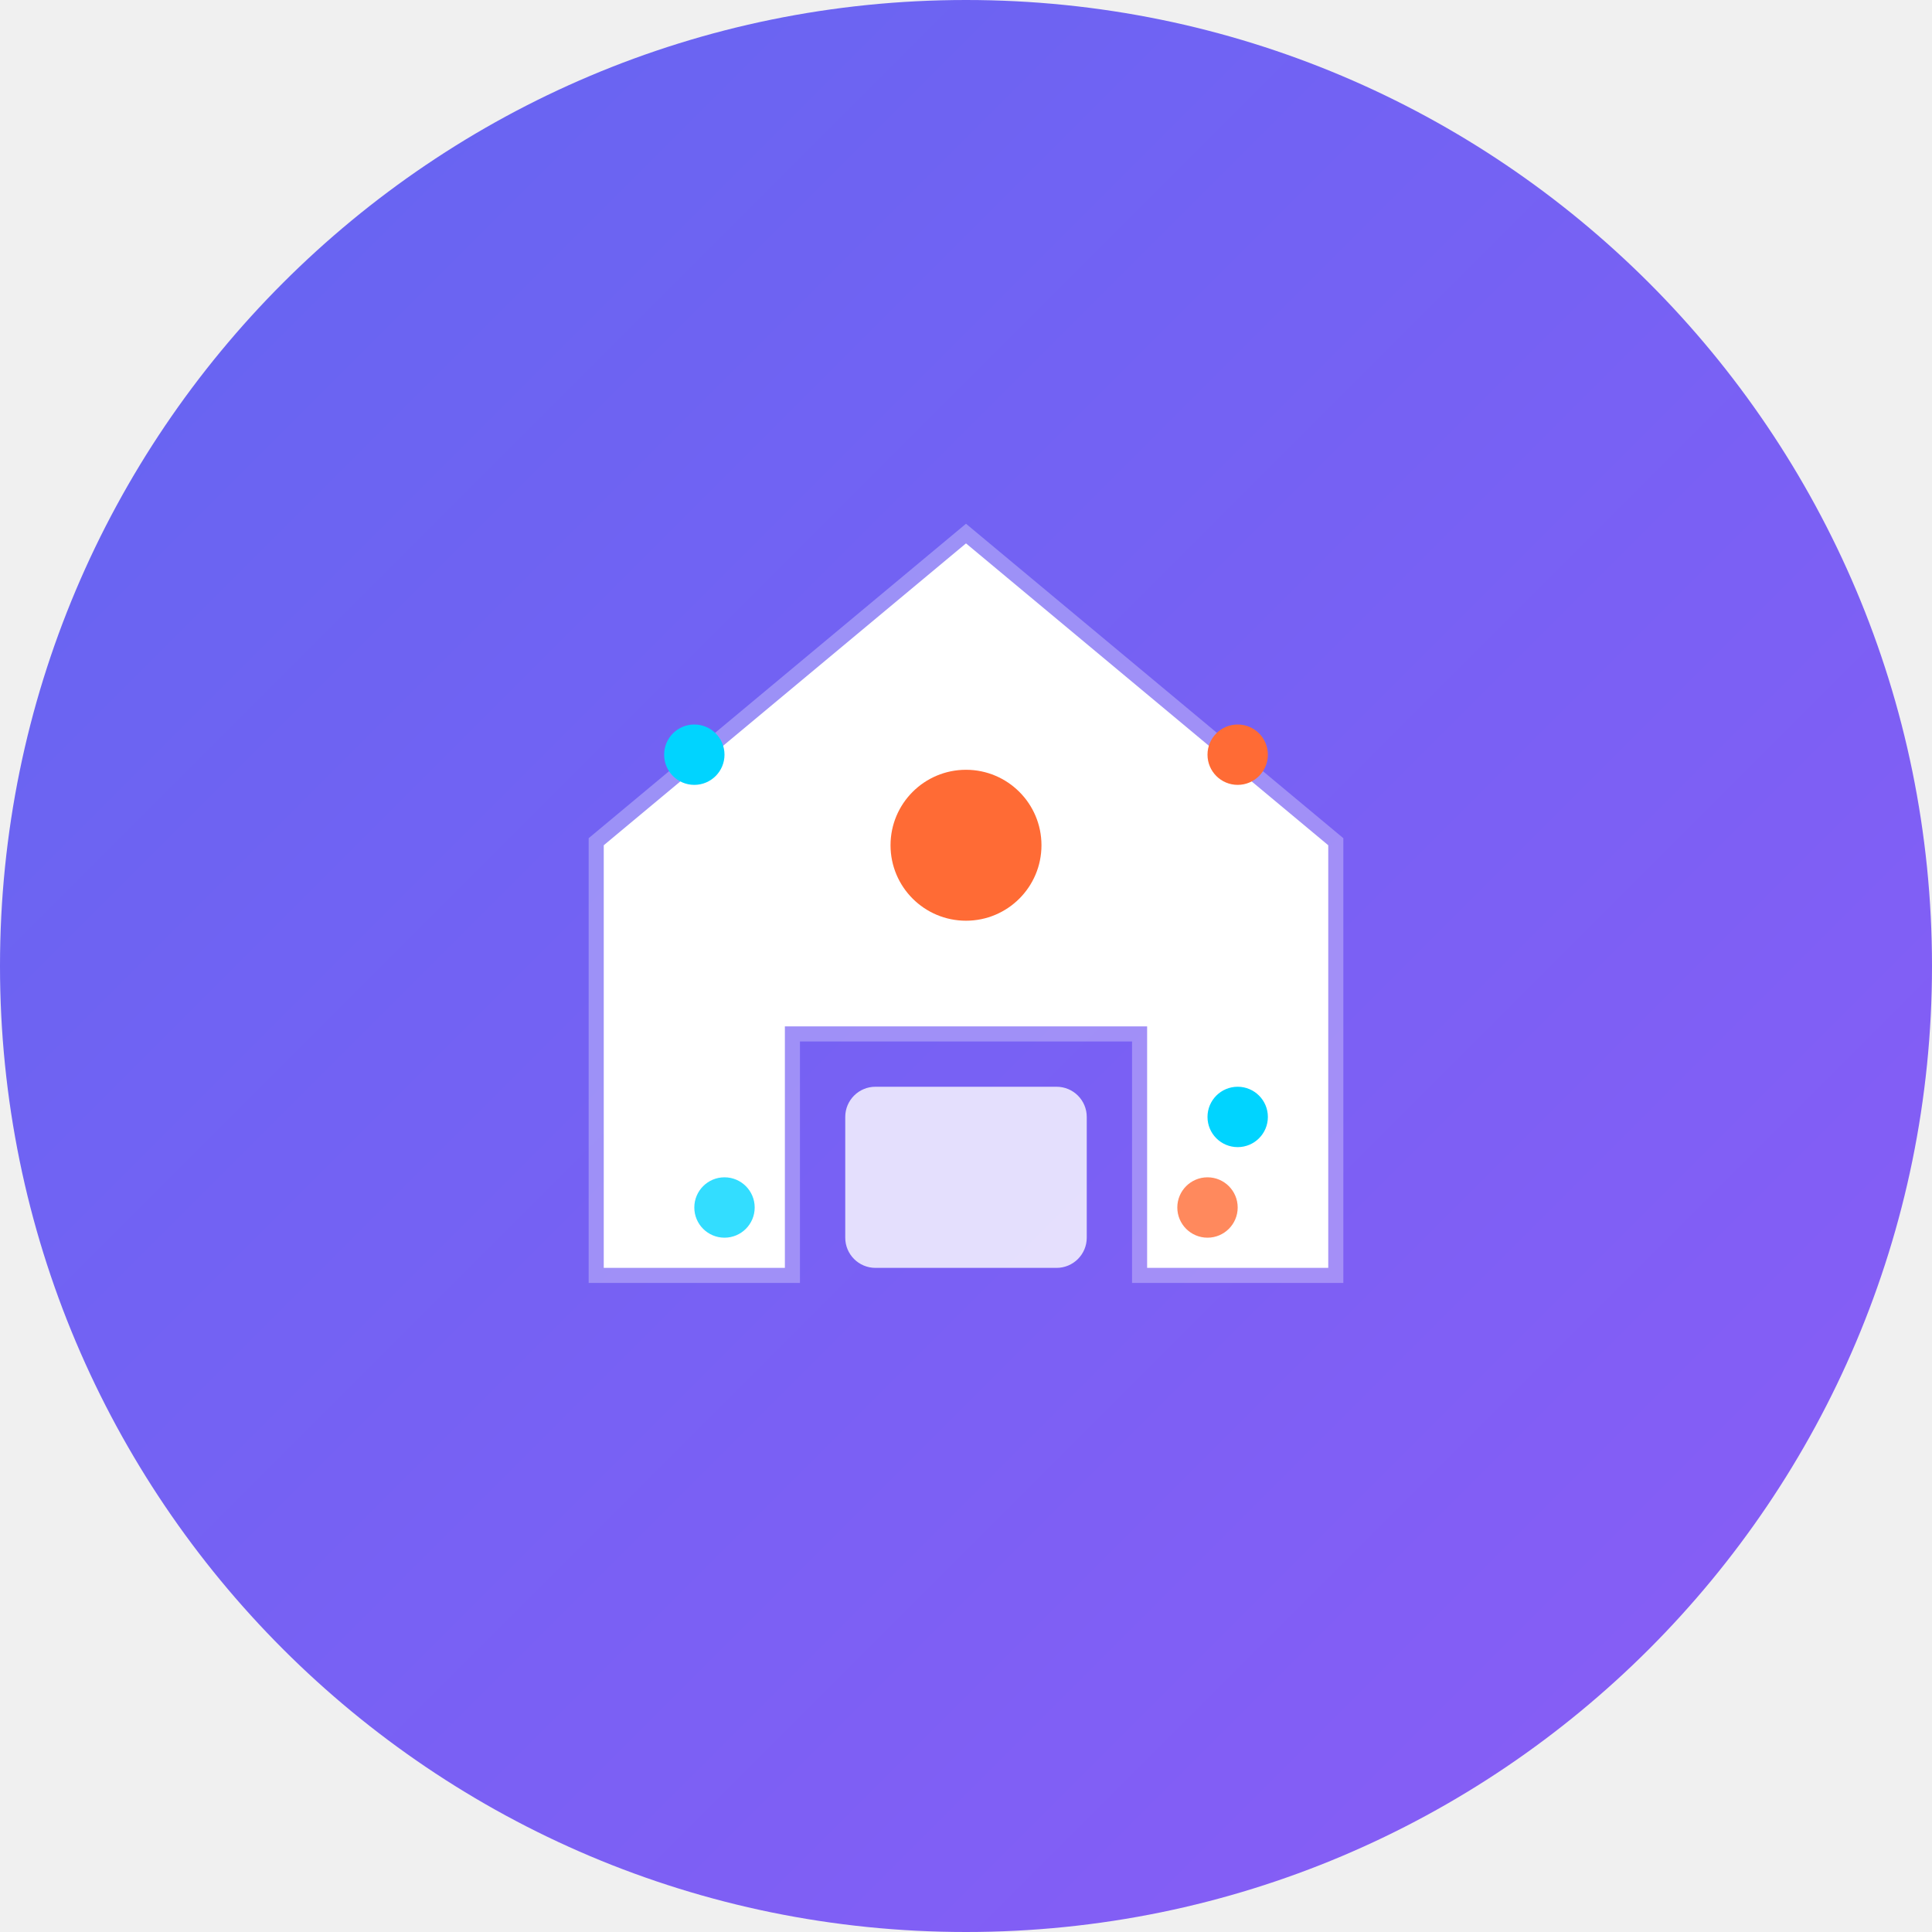
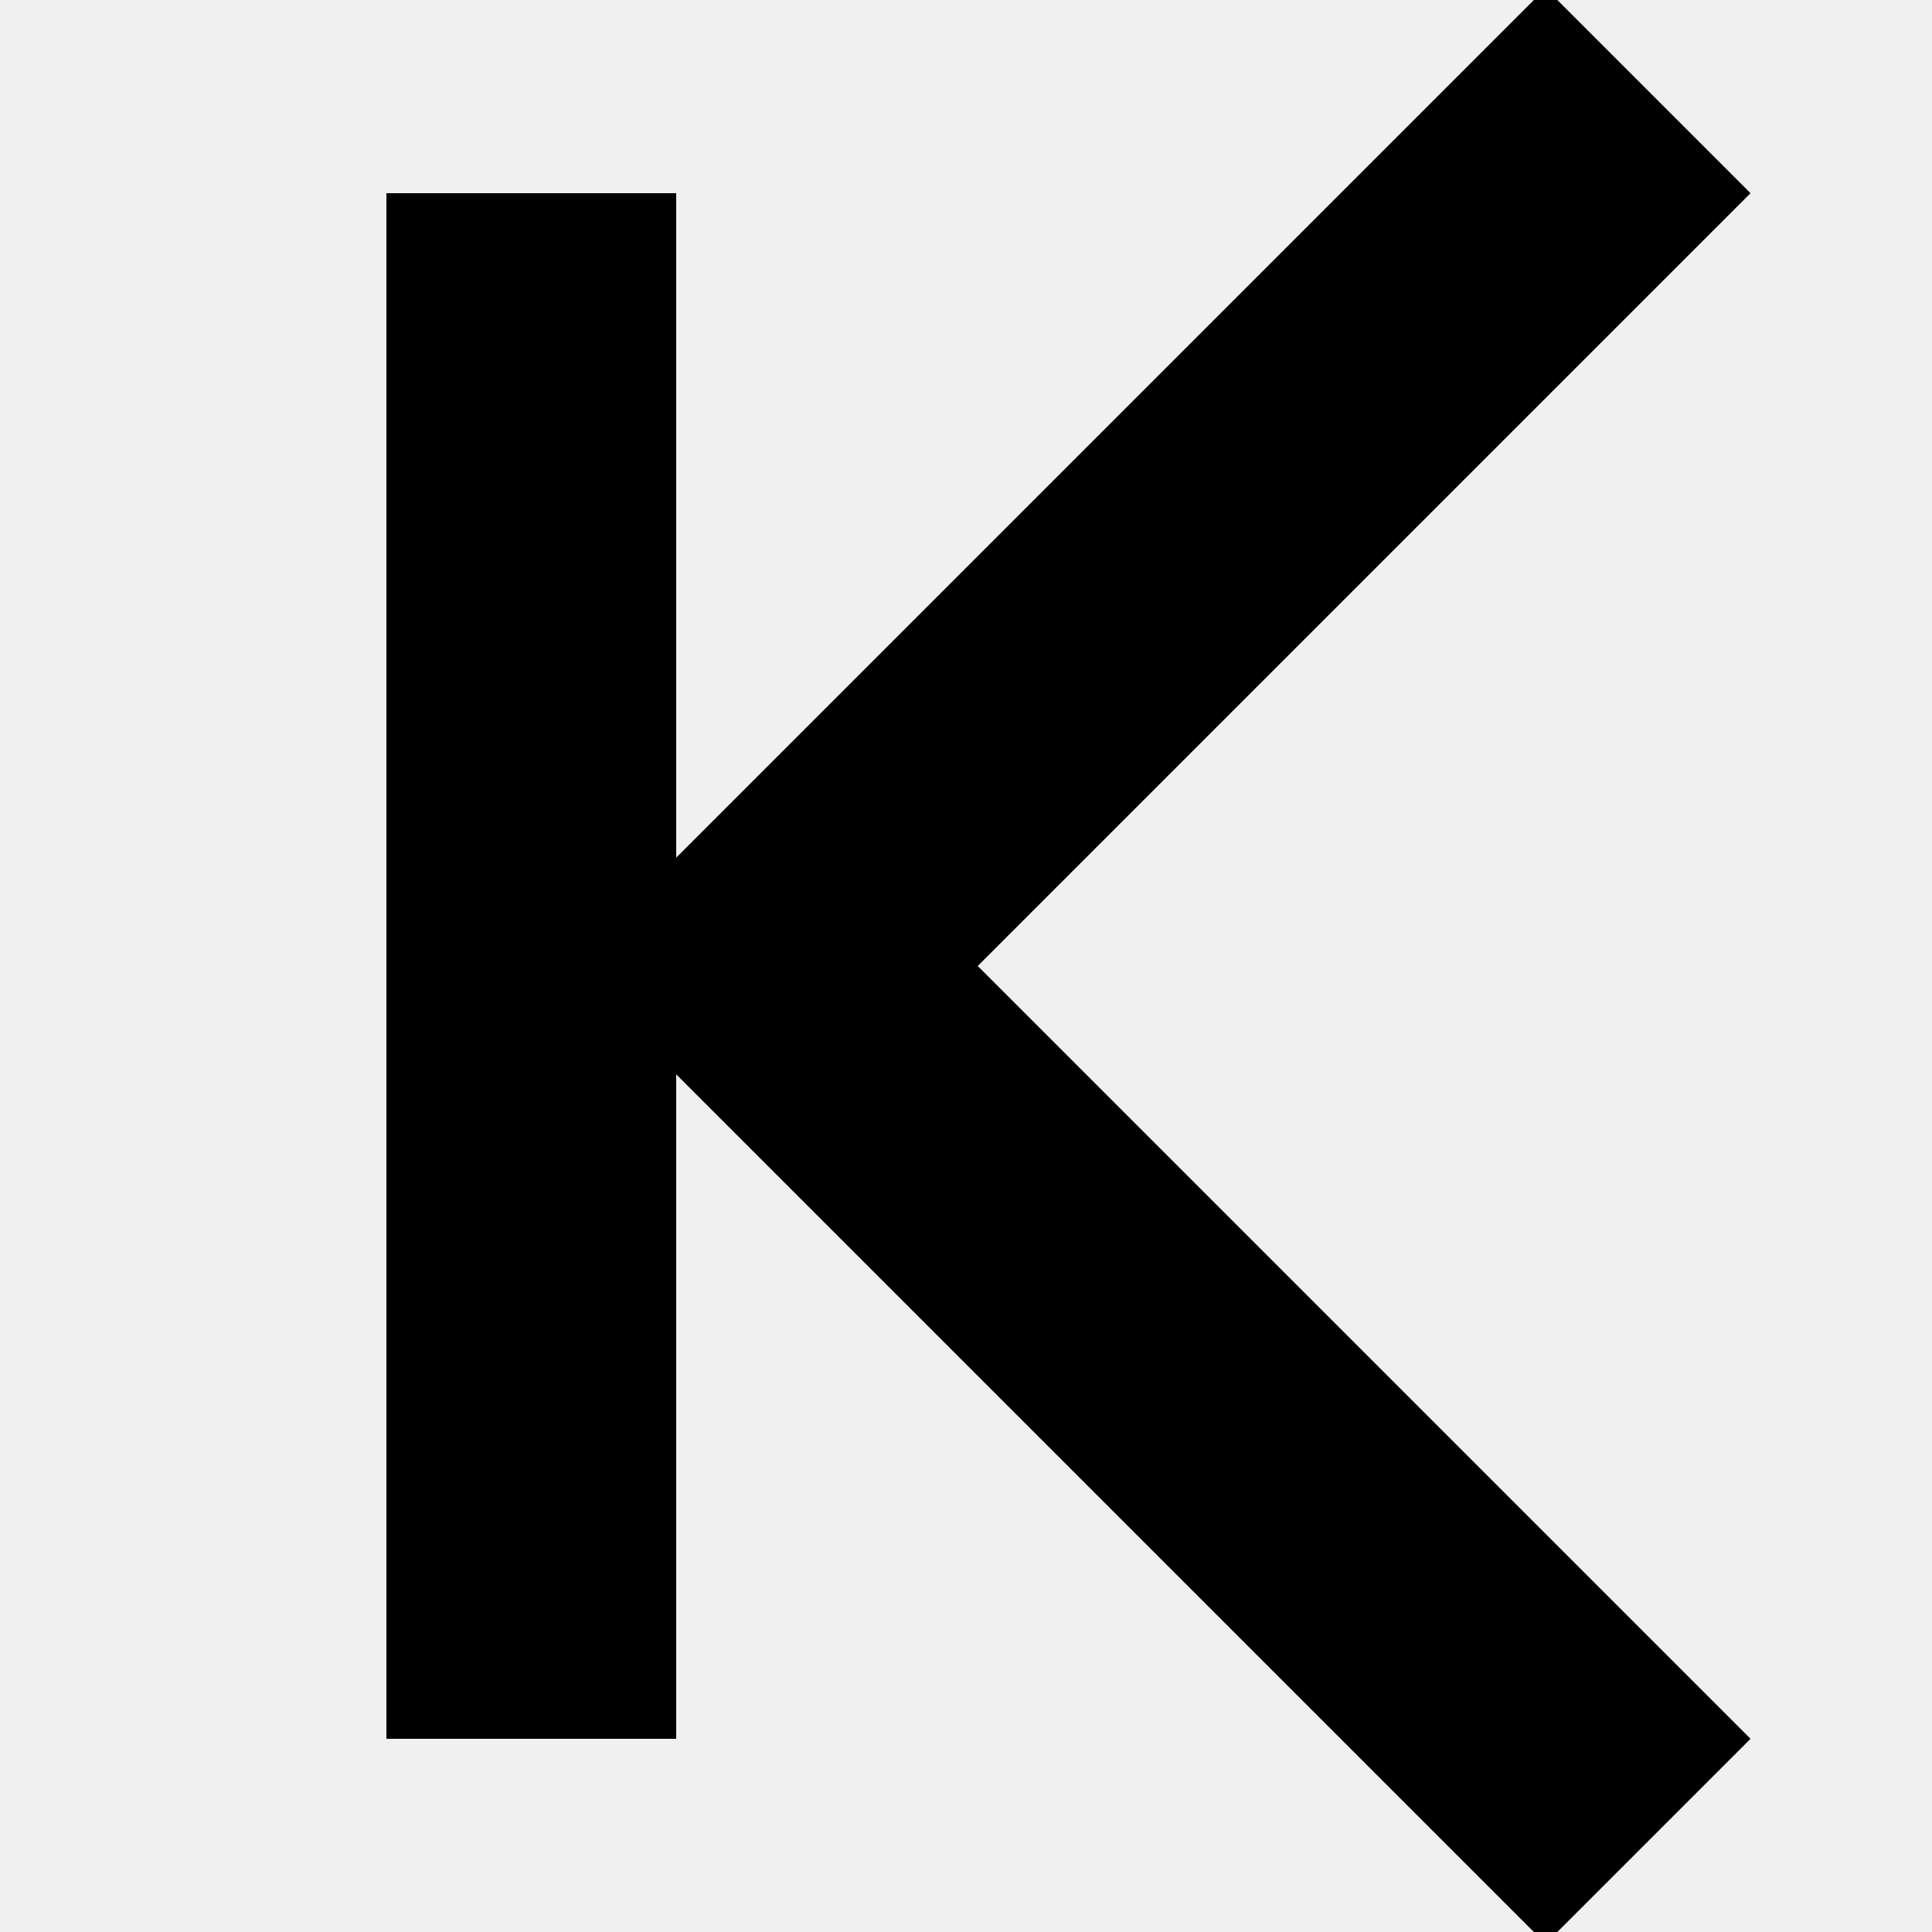
- <svg xmlns="http://www.w3.org/2000/svg" width="64" height="64" viewBox="0 0 64 64" fill="none">
-   <circle cx="32" cy="32" r="32" fill="url(#gradient2)" />
-   <path d="M20 42V28L32 18L44 28V42H38V34H26V42H20Z" fill="white" stroke="rgba(255,255,255,0.3)" stroke-width="1" />
-   <circle cx="32" cy="28" r="2.5" fill="#FF6B35" />
-   <rect x="28" y="36" width="8" height="6" rx="1" fill="rgba(255,255,255,0.8)" />
-   <rect x="40" y="24" width="2" height="2" rx="1" fill="#FF6B35" />
-   <rect x="40" y="36" width="2" height="2" rx="1" fill="#00D4FF" />
-   <rect x="22" y="24" width="2" height="2" rx="1" fill="#00D4FF" />
-   <circle cx="24" cy="40" r="1" fill="#00D4FF" opacity="0.8" />
-   <circle cx="40" cy="40" r="1" fill="#FF6B35" opacity="0.8" />
-   <defs>
-     <linearGradient id="gradient2" x1="0%" y1="0%" x2="100%" y2="100%">
-       <stop offset="0%" style="stop-color:#6366f1;stop-opacity:1" />
-       <stop offset="100%" style="stop-color:#8b5cf6;stop-opacity:1" />
-     </linearGradient>
-   </defs>
+ <svg xmlns="http://www.w3.org/2000/svg" width="192" height="192" viewBox="0 0 40 40" fill="none">
+   <rect x="8" y="4" width="6" height="32" fill="#000000" />
+   <path d="M32 4L16 20L32 36" stroke="#000000" stroke-width="6" stroke-linecap="square" />
</svg>
